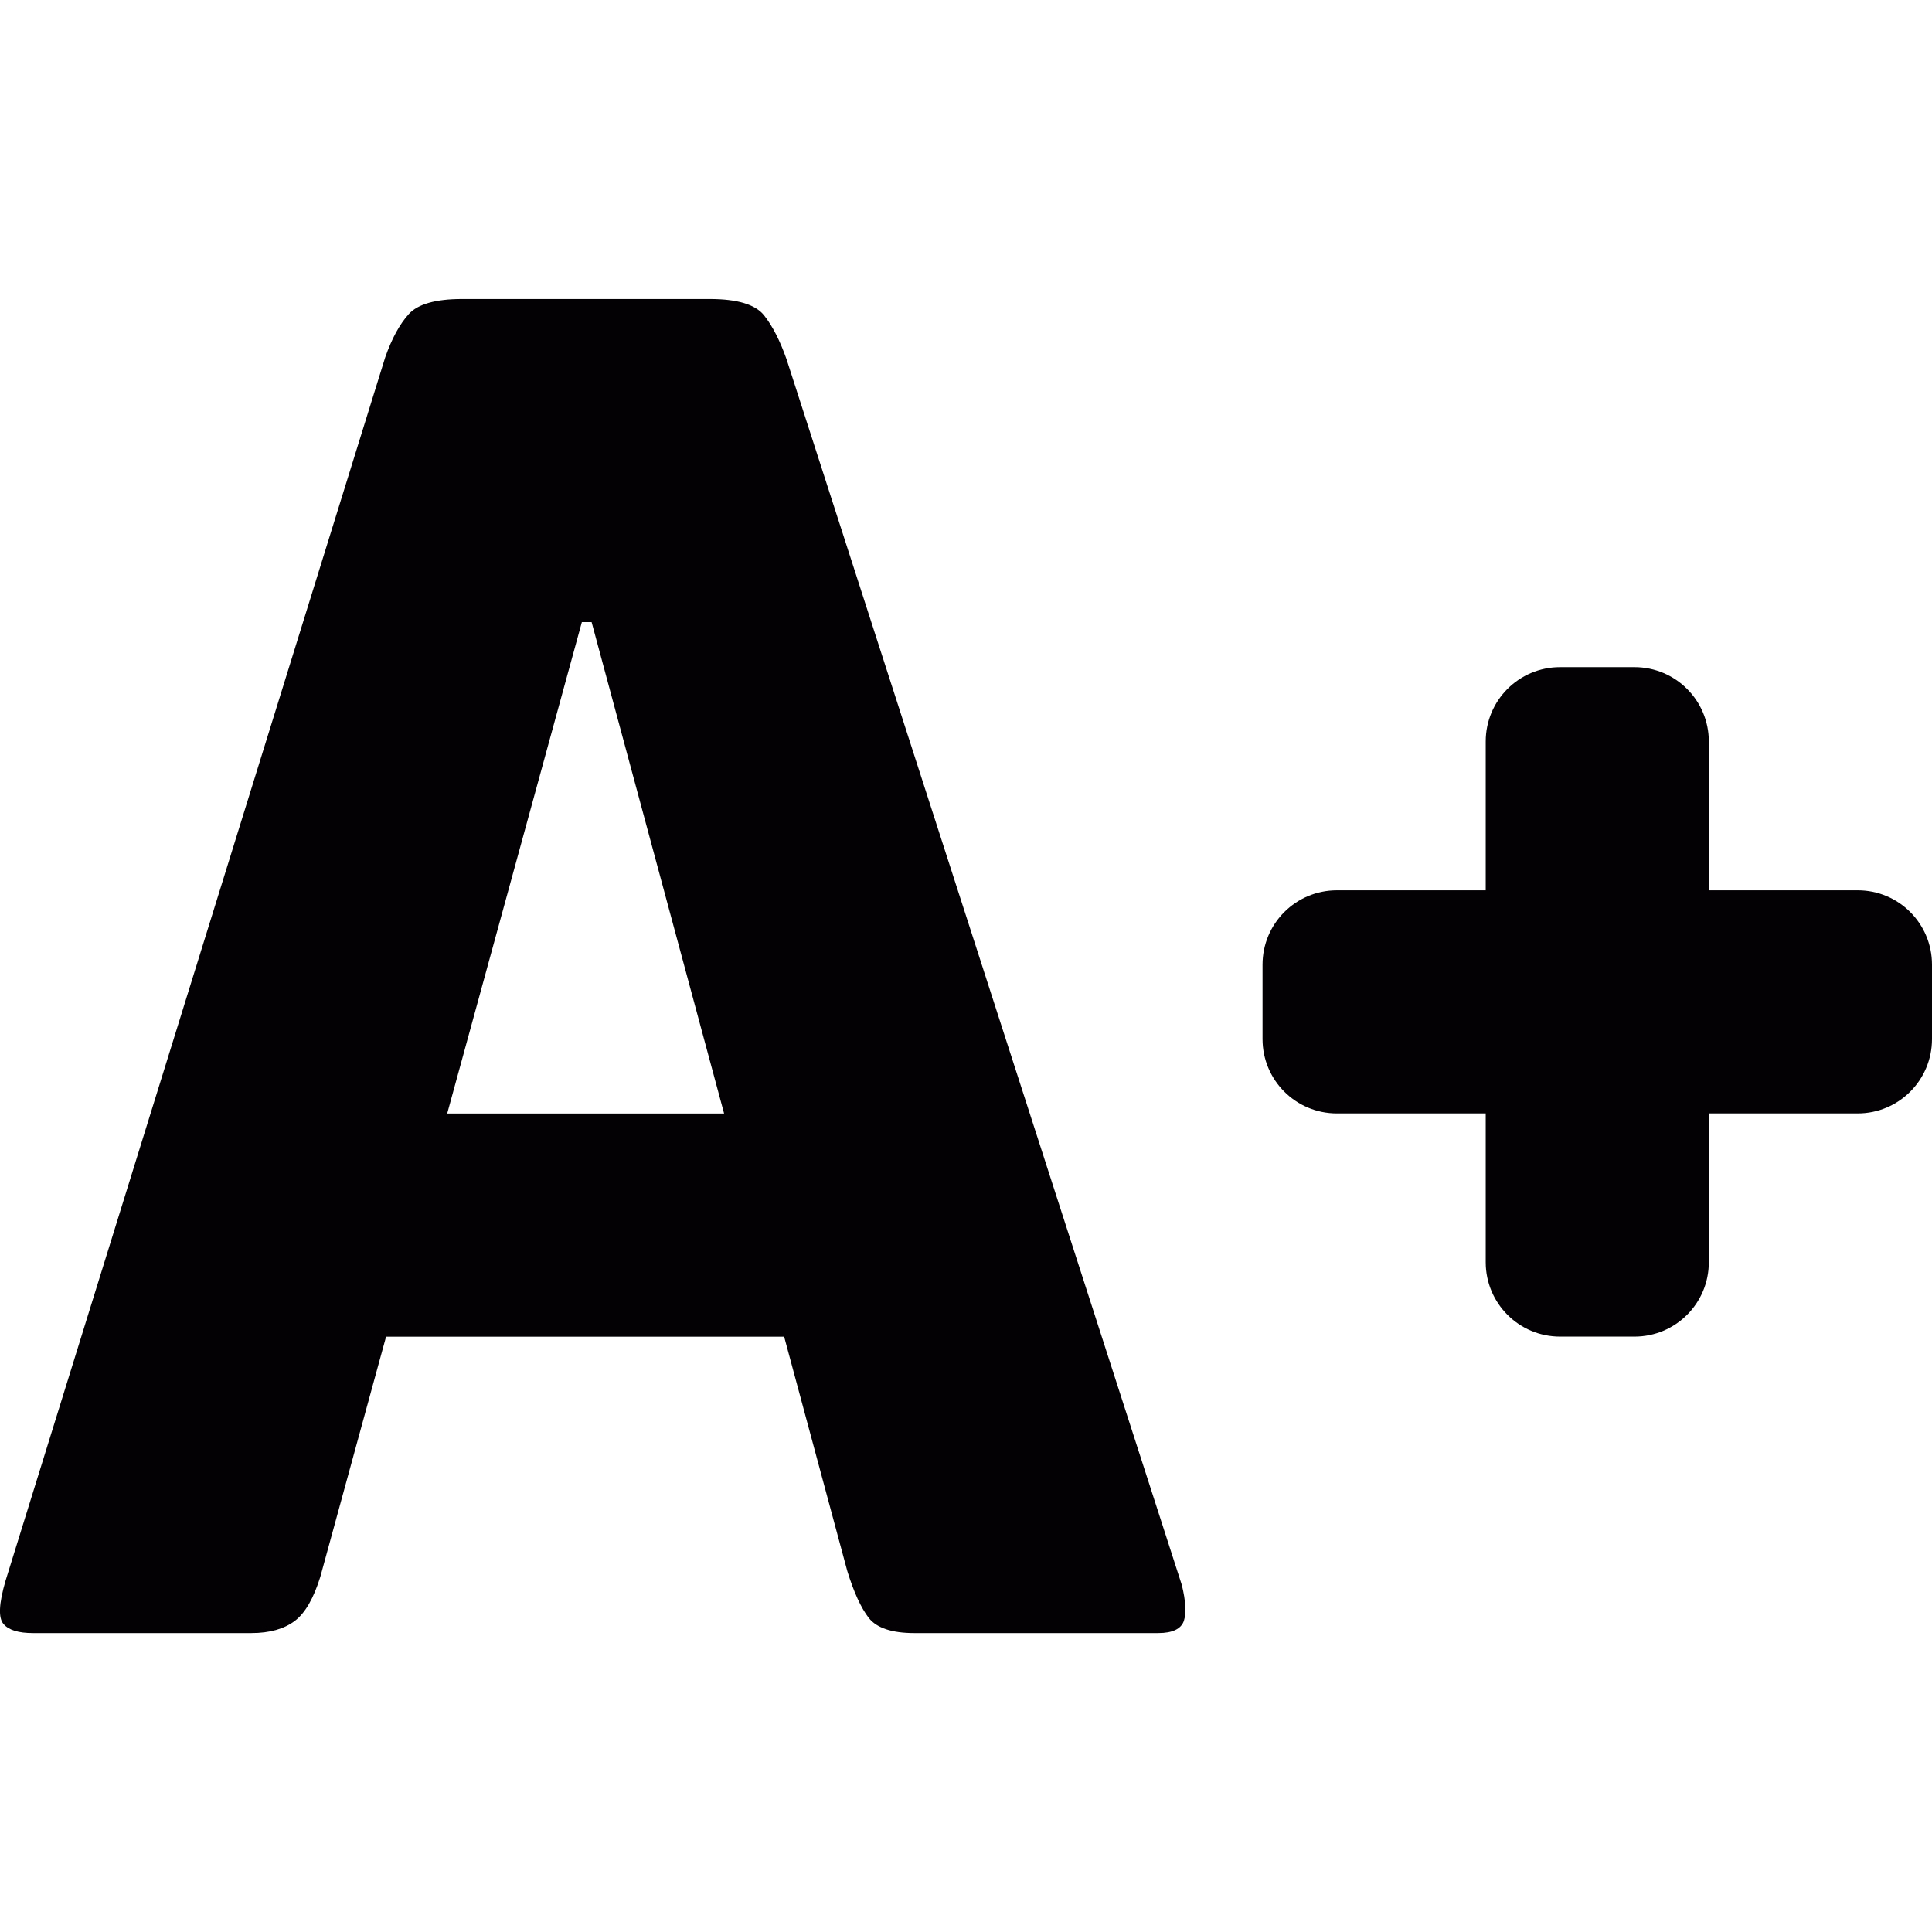
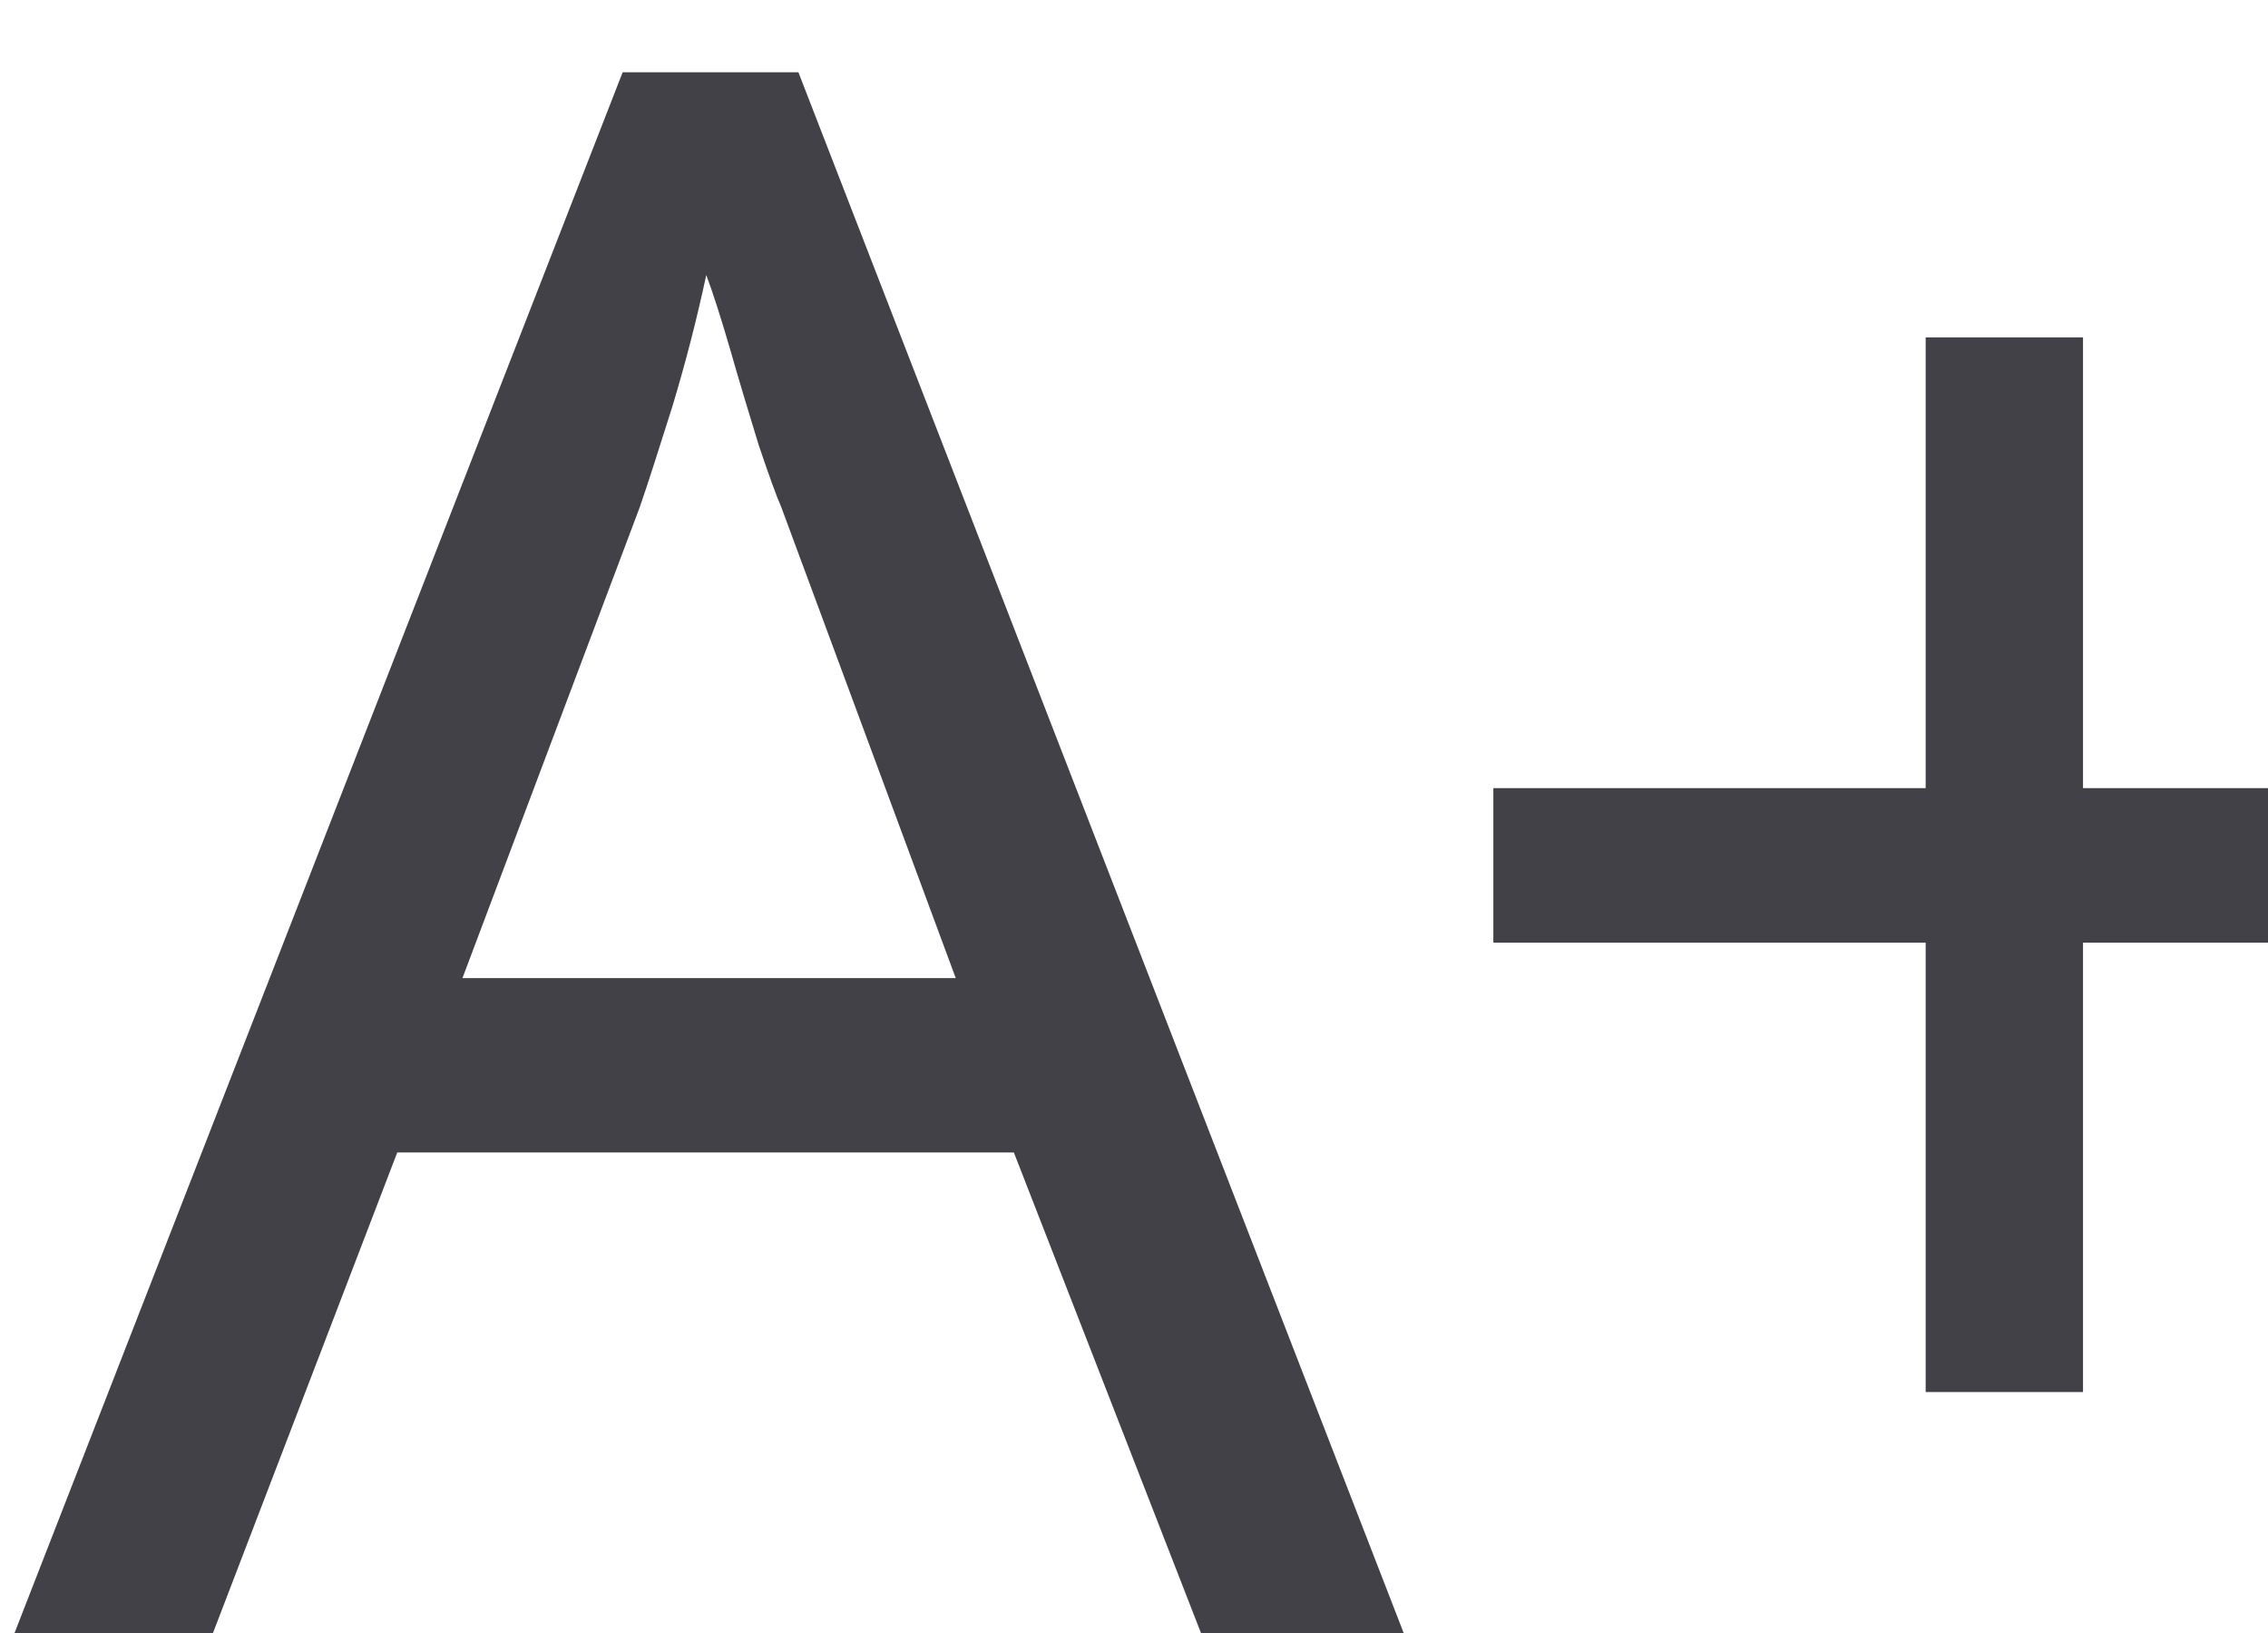
- <svg xmlns="http://www.w3.org/2000/svg" version="1.1" id="Capa_1" x="0px" y="0px" viewBox="0 0 24.966 24.966" style="enable-background:new 0 0 24.966 24.966;" xml:space="preserve">
-   <g>
-     <path style="fill:#030104;" d="M24.966,12.466v0.961c0,0.532-0.43,0.961-0.961,0.961h-1.923v1.923c0,0.532-0.43,0.961-0.961,0.961   H20.16c-0.532,0-0.961-0.43-0.961-0.961v-1.923h-1.923c-0.532,0-0.961-0.43-0.961-0.961v-0.961c0-0.532,0.43-0.961,0.961-0.961   h1.923V9.582c0-0.532,0.43-0.961,0.961-0.961h0.961c0.532,0,0.961,0.43,0.961,0.961v1.923h1.923   C24.536,11.504,24.966,11.934,24.966,12.466z M15.272,20.482c0.051,0.206,0.059,0.364,0.026,0.465   c-0.036,0.102-0.145,0.156-0.331,0.156h-3.153c-0.288,0-0.484-0.066-0.586-0.194c-0.102-0.131-0.195-0.335-0.279-0.608   l-0.816-3.028H4.989l-0.85,3.104c-0.086,0.276-0.195,0.468-0.331,0.57c-0.136,0.102-0.322,0.156-0.56,0.156H0.427   c-0.187,0-0.314-0.038-0.381-0.117c-0.069-0.077-0.061-0.262,0.025-0.557L4.978,4.617c0.085-0.241,0.186-0.428,0.305-0.559   C5.4,3.93,5.629,3.864,5.97,3.864h3.203c0.356,0,0.588,0.071,0.699,0.209c0.11,0.138,0.207,0.328,0.292,0.569L15.272,20.482z    M9.357,14.389l-1.712-6.35H7.519l-1.74,6.35H9.357z" />
+ <svg xmlns="http://www.w3.org/2000/svg" width="25px" height="18px" viewBox="0 0 25 18" version="1.1">
+   <g id="Page-1" stroke="none" stroke-width="1" fill="none" fill-rule="evenodd" font-family="PTSans-Regular, PT Sans" font-size="24" font-weight="normal" letter-spacing="-0.24">
+     <g id="Artboard" transform="translate(-56, -49)" fill="#414147">
+       <text id="A+">
+         <tspan x="56.16" y="67">A+</tspan>
+       </text>
+     </g>
  </g>
-   <g>
- </g>
-   <g>
- </g>
-   <g>
- </g>
-   <g>
- </g>
-   <g>
- </g>
-   <g>
- </g>
-   <g>
- </g>
-   <g>
- </g>
-   <g>
- </g>
-   <g>
- </g>
-   <g>
- </g>
-   <g>
- </g>
-   <g>
- </g>
-   <g>
- </g>
-   <g>
- </g>
</svg>
